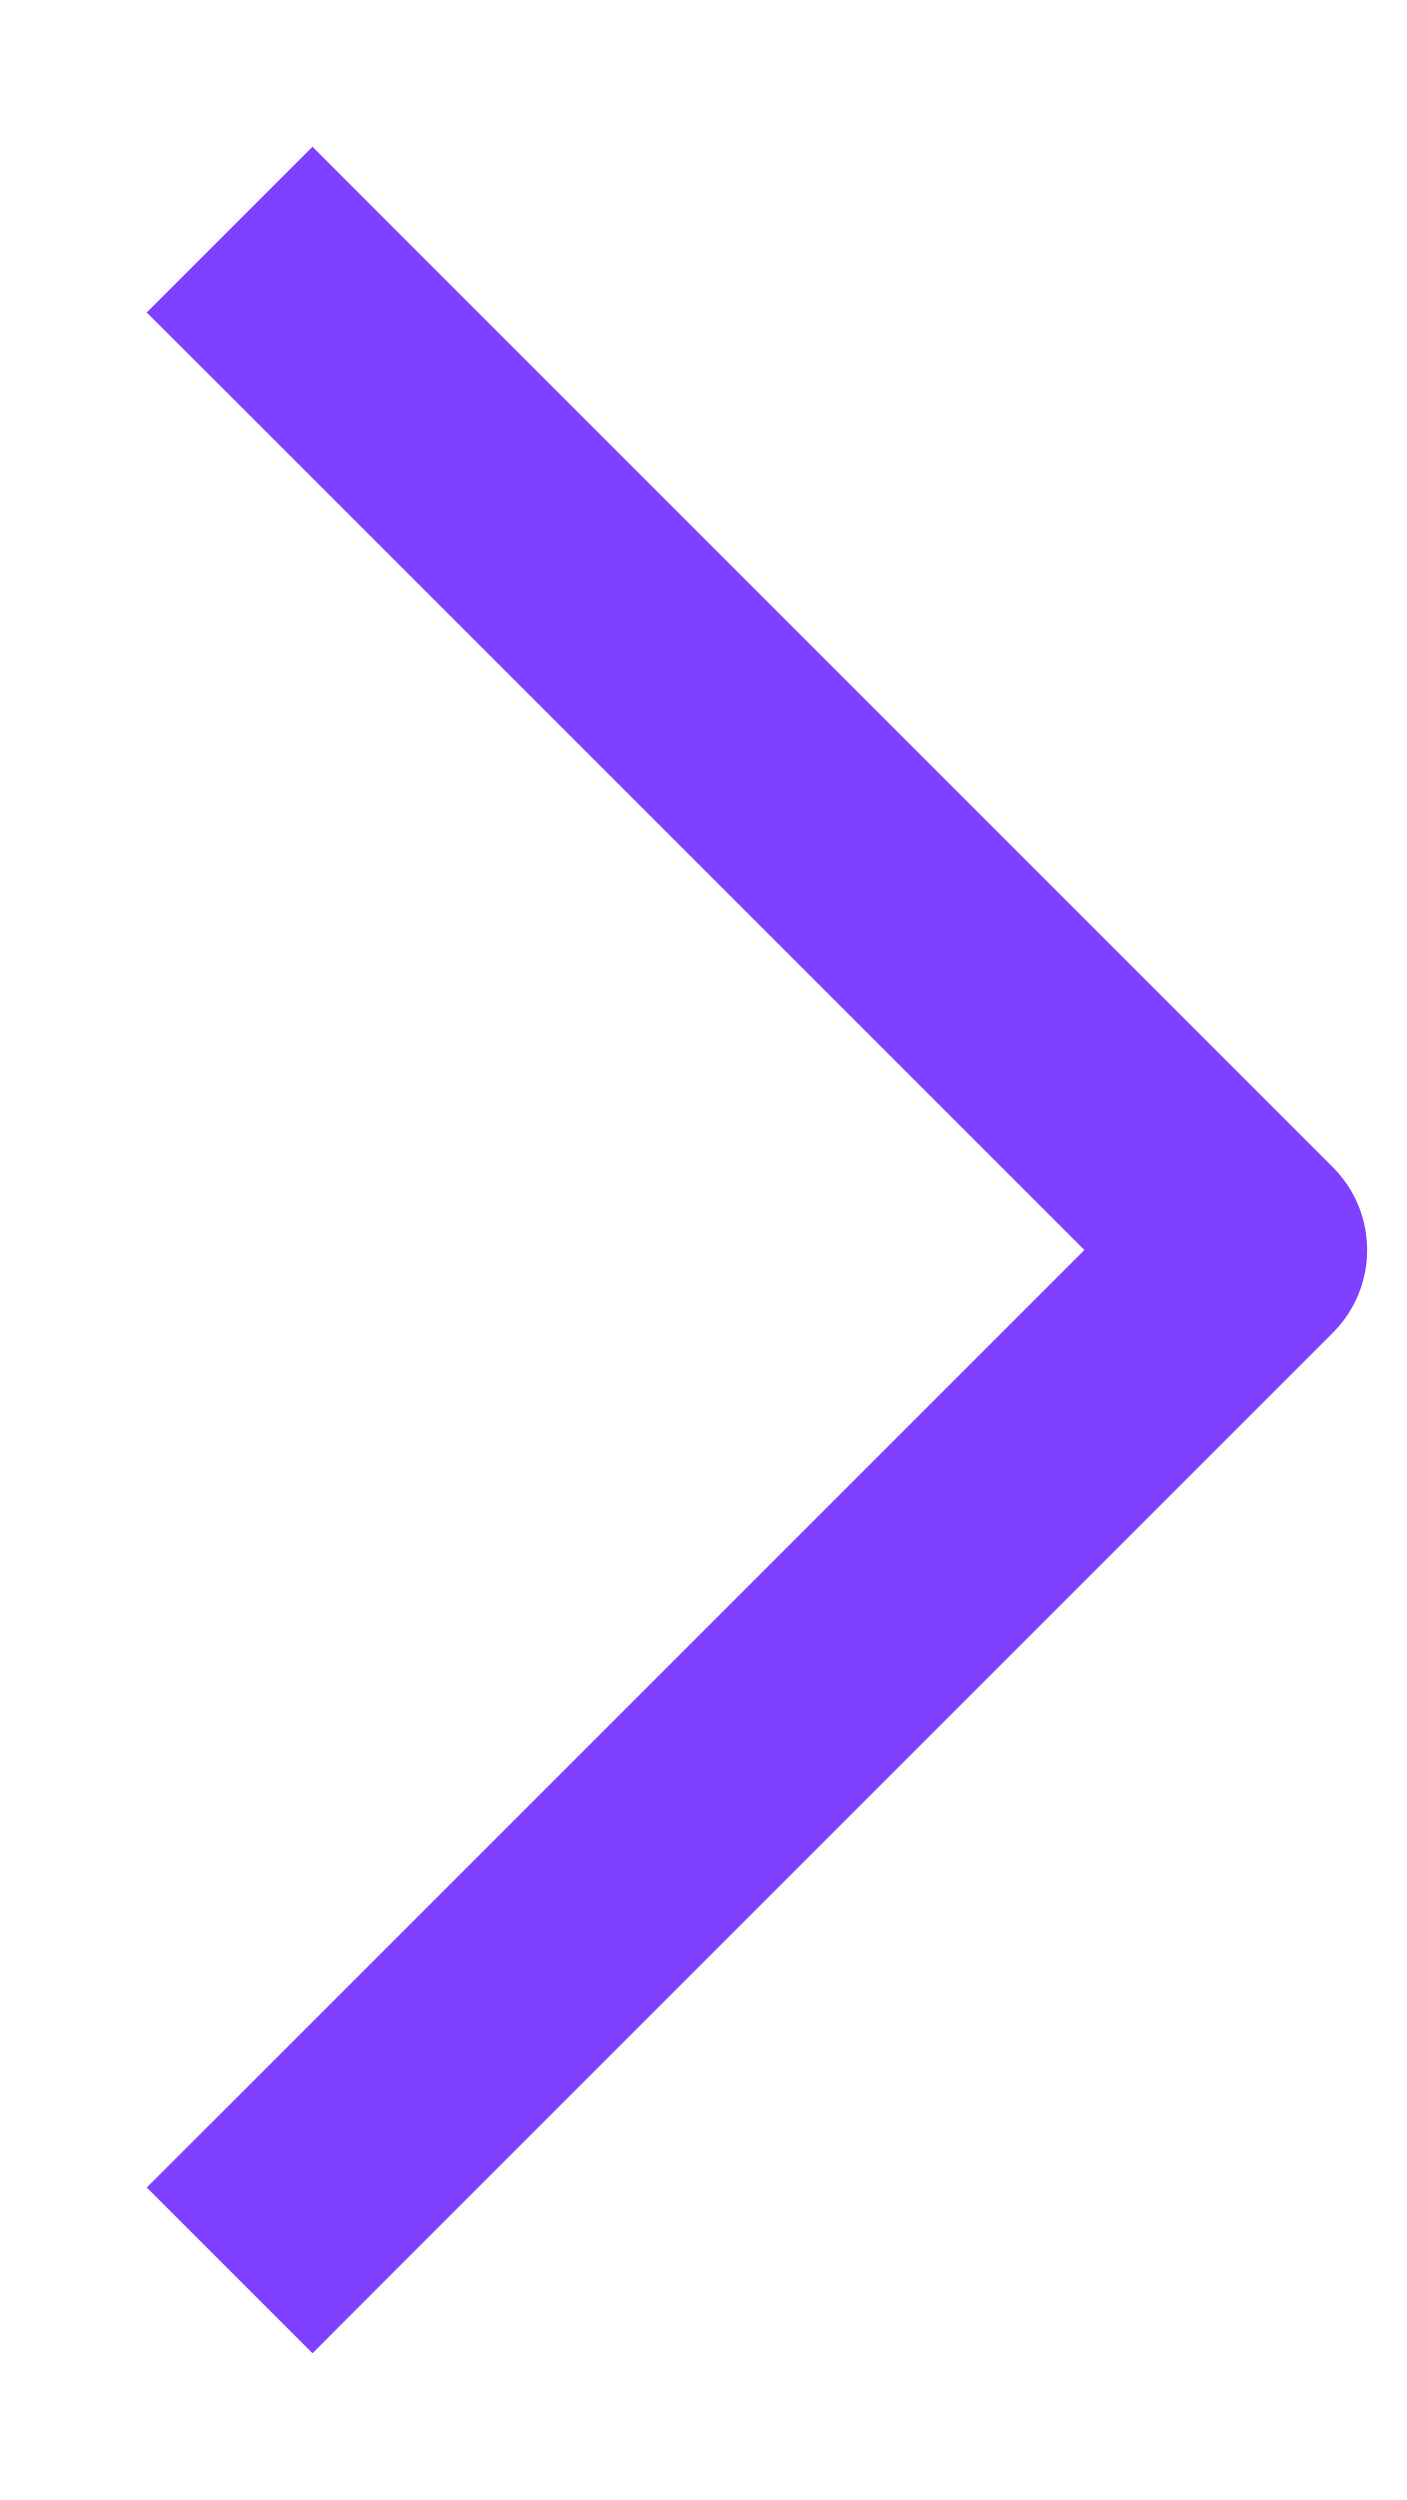
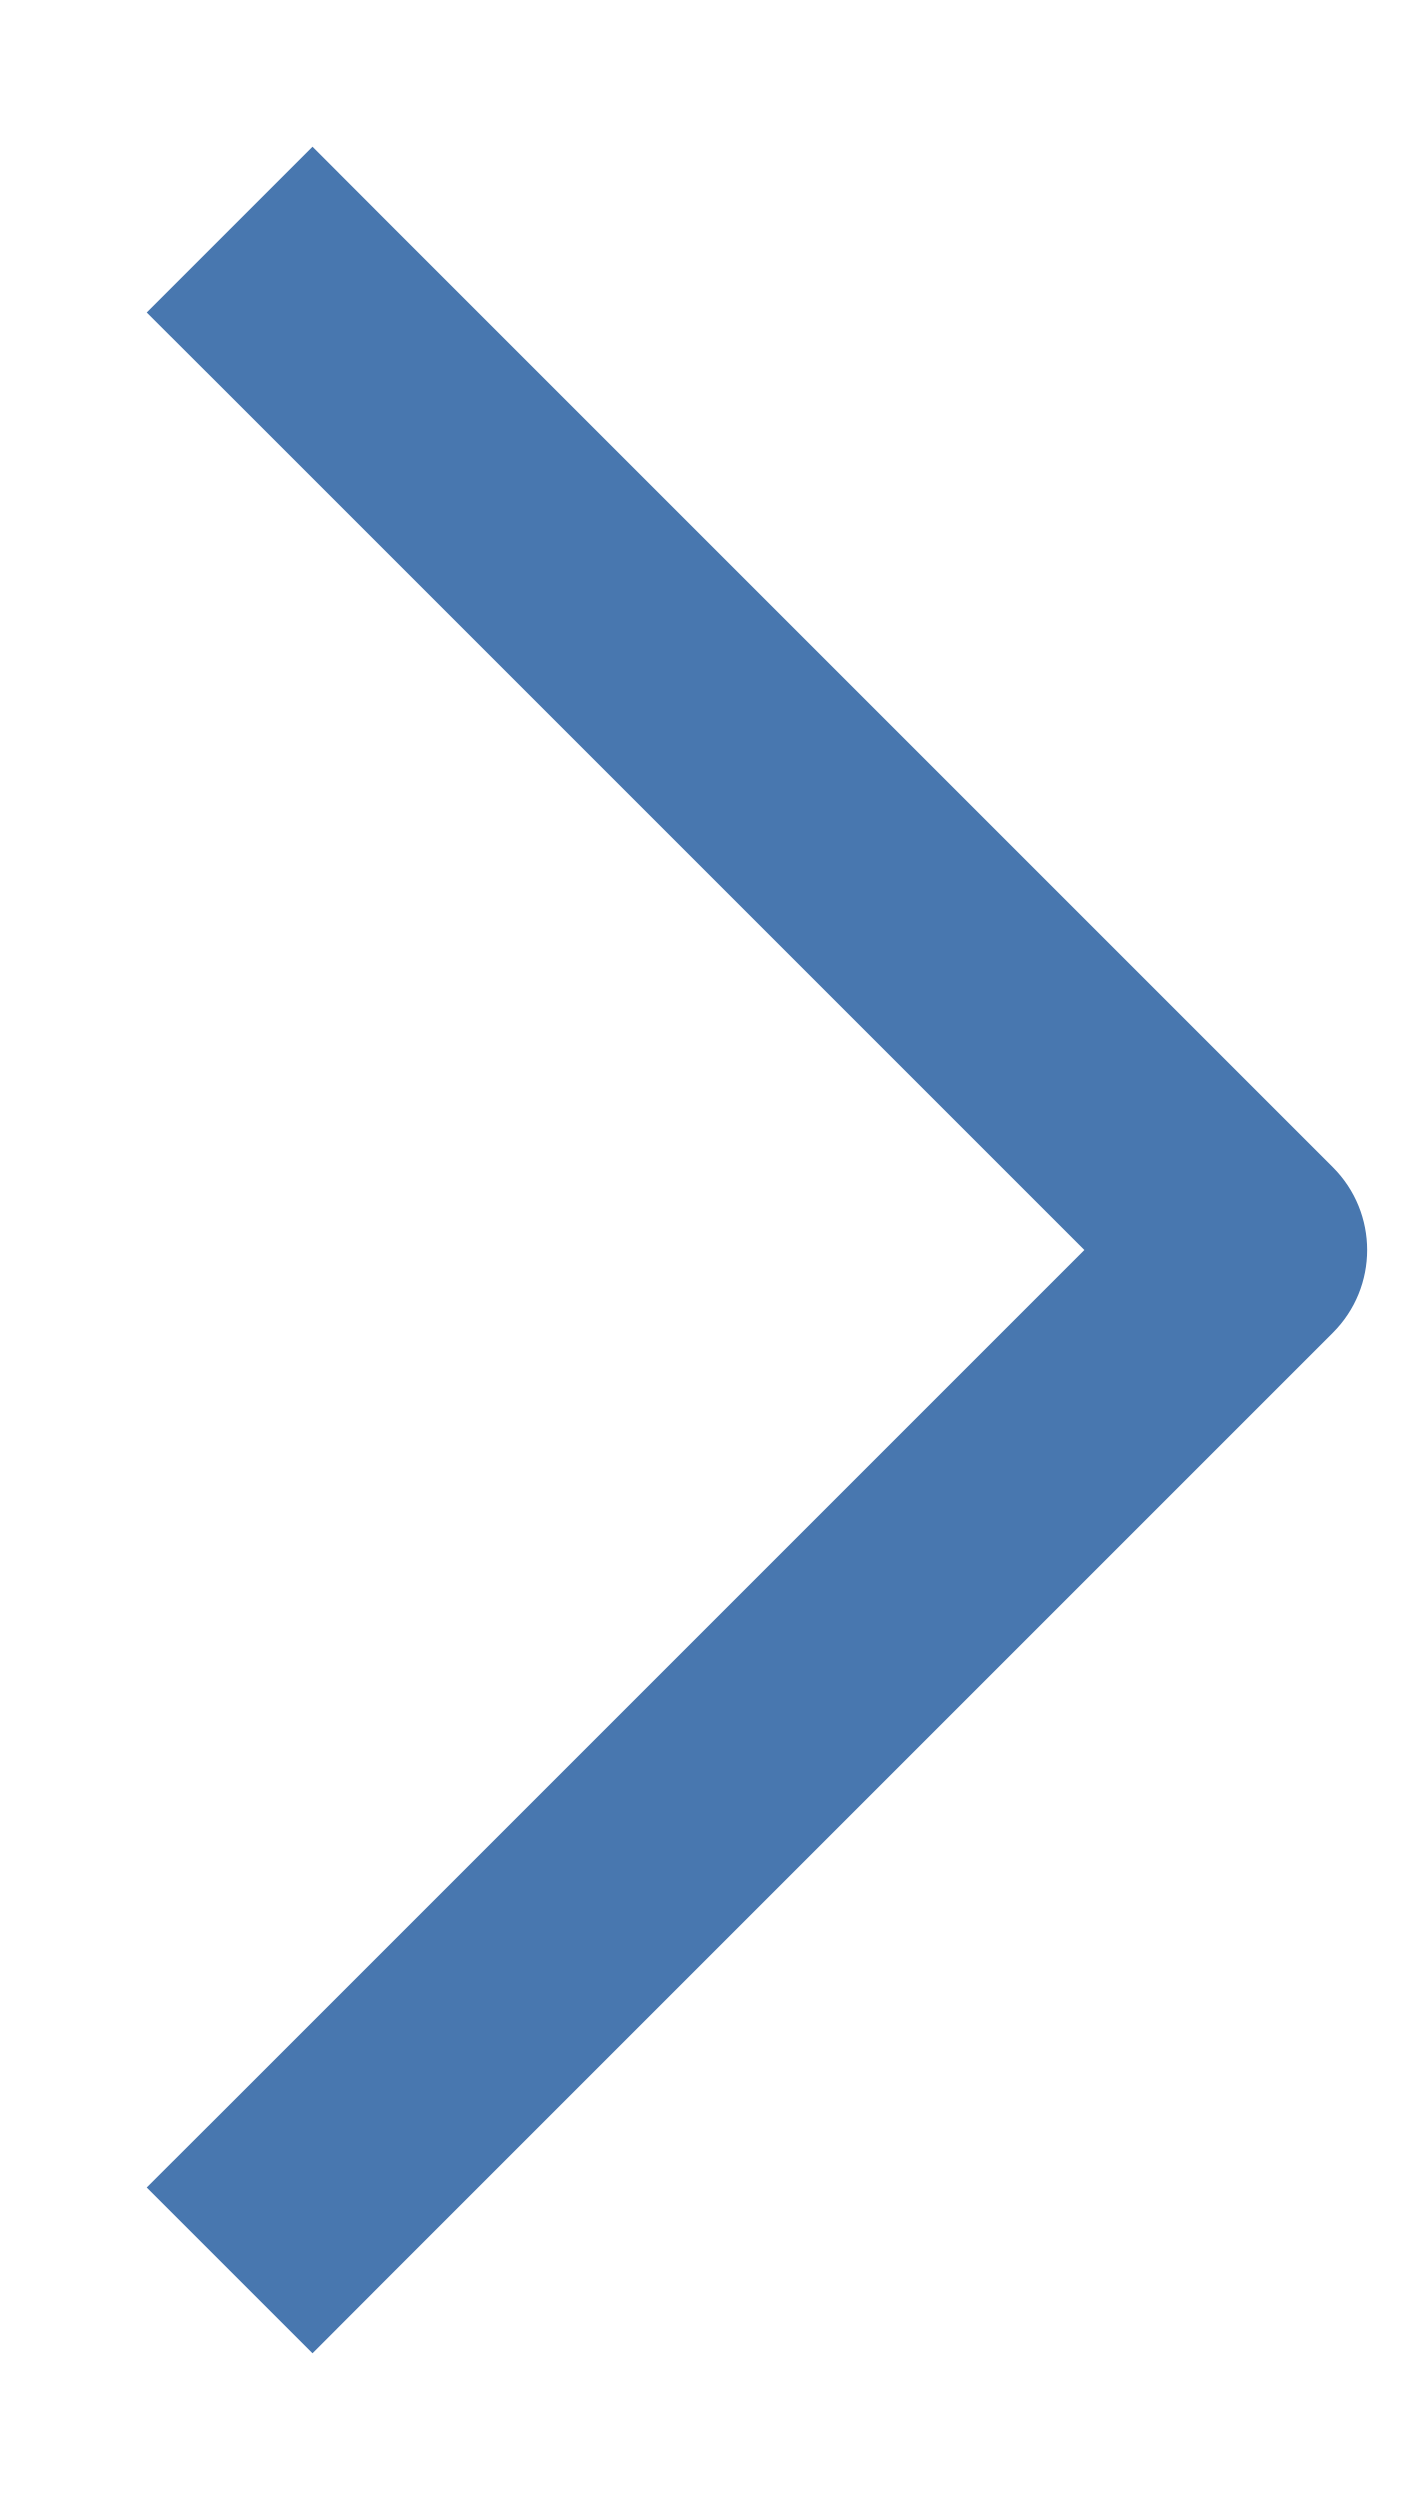
<svg xmlns="http://www.w3.org/2000/svg" width="9" height="16" viewBox="0 0 9 16" fill="none">
-   <path d="M1.47 13.47L0.939 14L2 15.061L2.53 14.53L1.47 13.47ZM8 8L8.53 8.53C8.823 8.237 8.823 7.763 8.53 7.47L8 8ZM2.53 1.47L2 0.939L0.939 2L1.47 2.53L2.53 1.47ZM2.53 14.53L8.53 8.53L7.47 7.47L1.47 13.47L2.53 14.53ZM8.53 7.47L2.53 1.47L1.47 2.53L7.47 8.53L8.53 7.47Z" fill="#8040FF" />
+   <path d="M1.47 13.47L0.939 14L2 15.061L2.53 14.53L1.47 13.47ZM8 8L8.53 8.53C8.823 8.237 8.823 7.763 8.53 7.47L8 8ZM2.53 1.47L2 0.939L0.939 2L1.47 2.53L2.53 1.47ZM2.53 14.53L8.53 8.53L7.47 7.47L1.47 13.47L2.53 14.53ZM8.53 7.47L2.53 1.47L1.47 2.53L7.47 8.53L8.53 7.47Z" fill="#4877AF" />
</svg>
